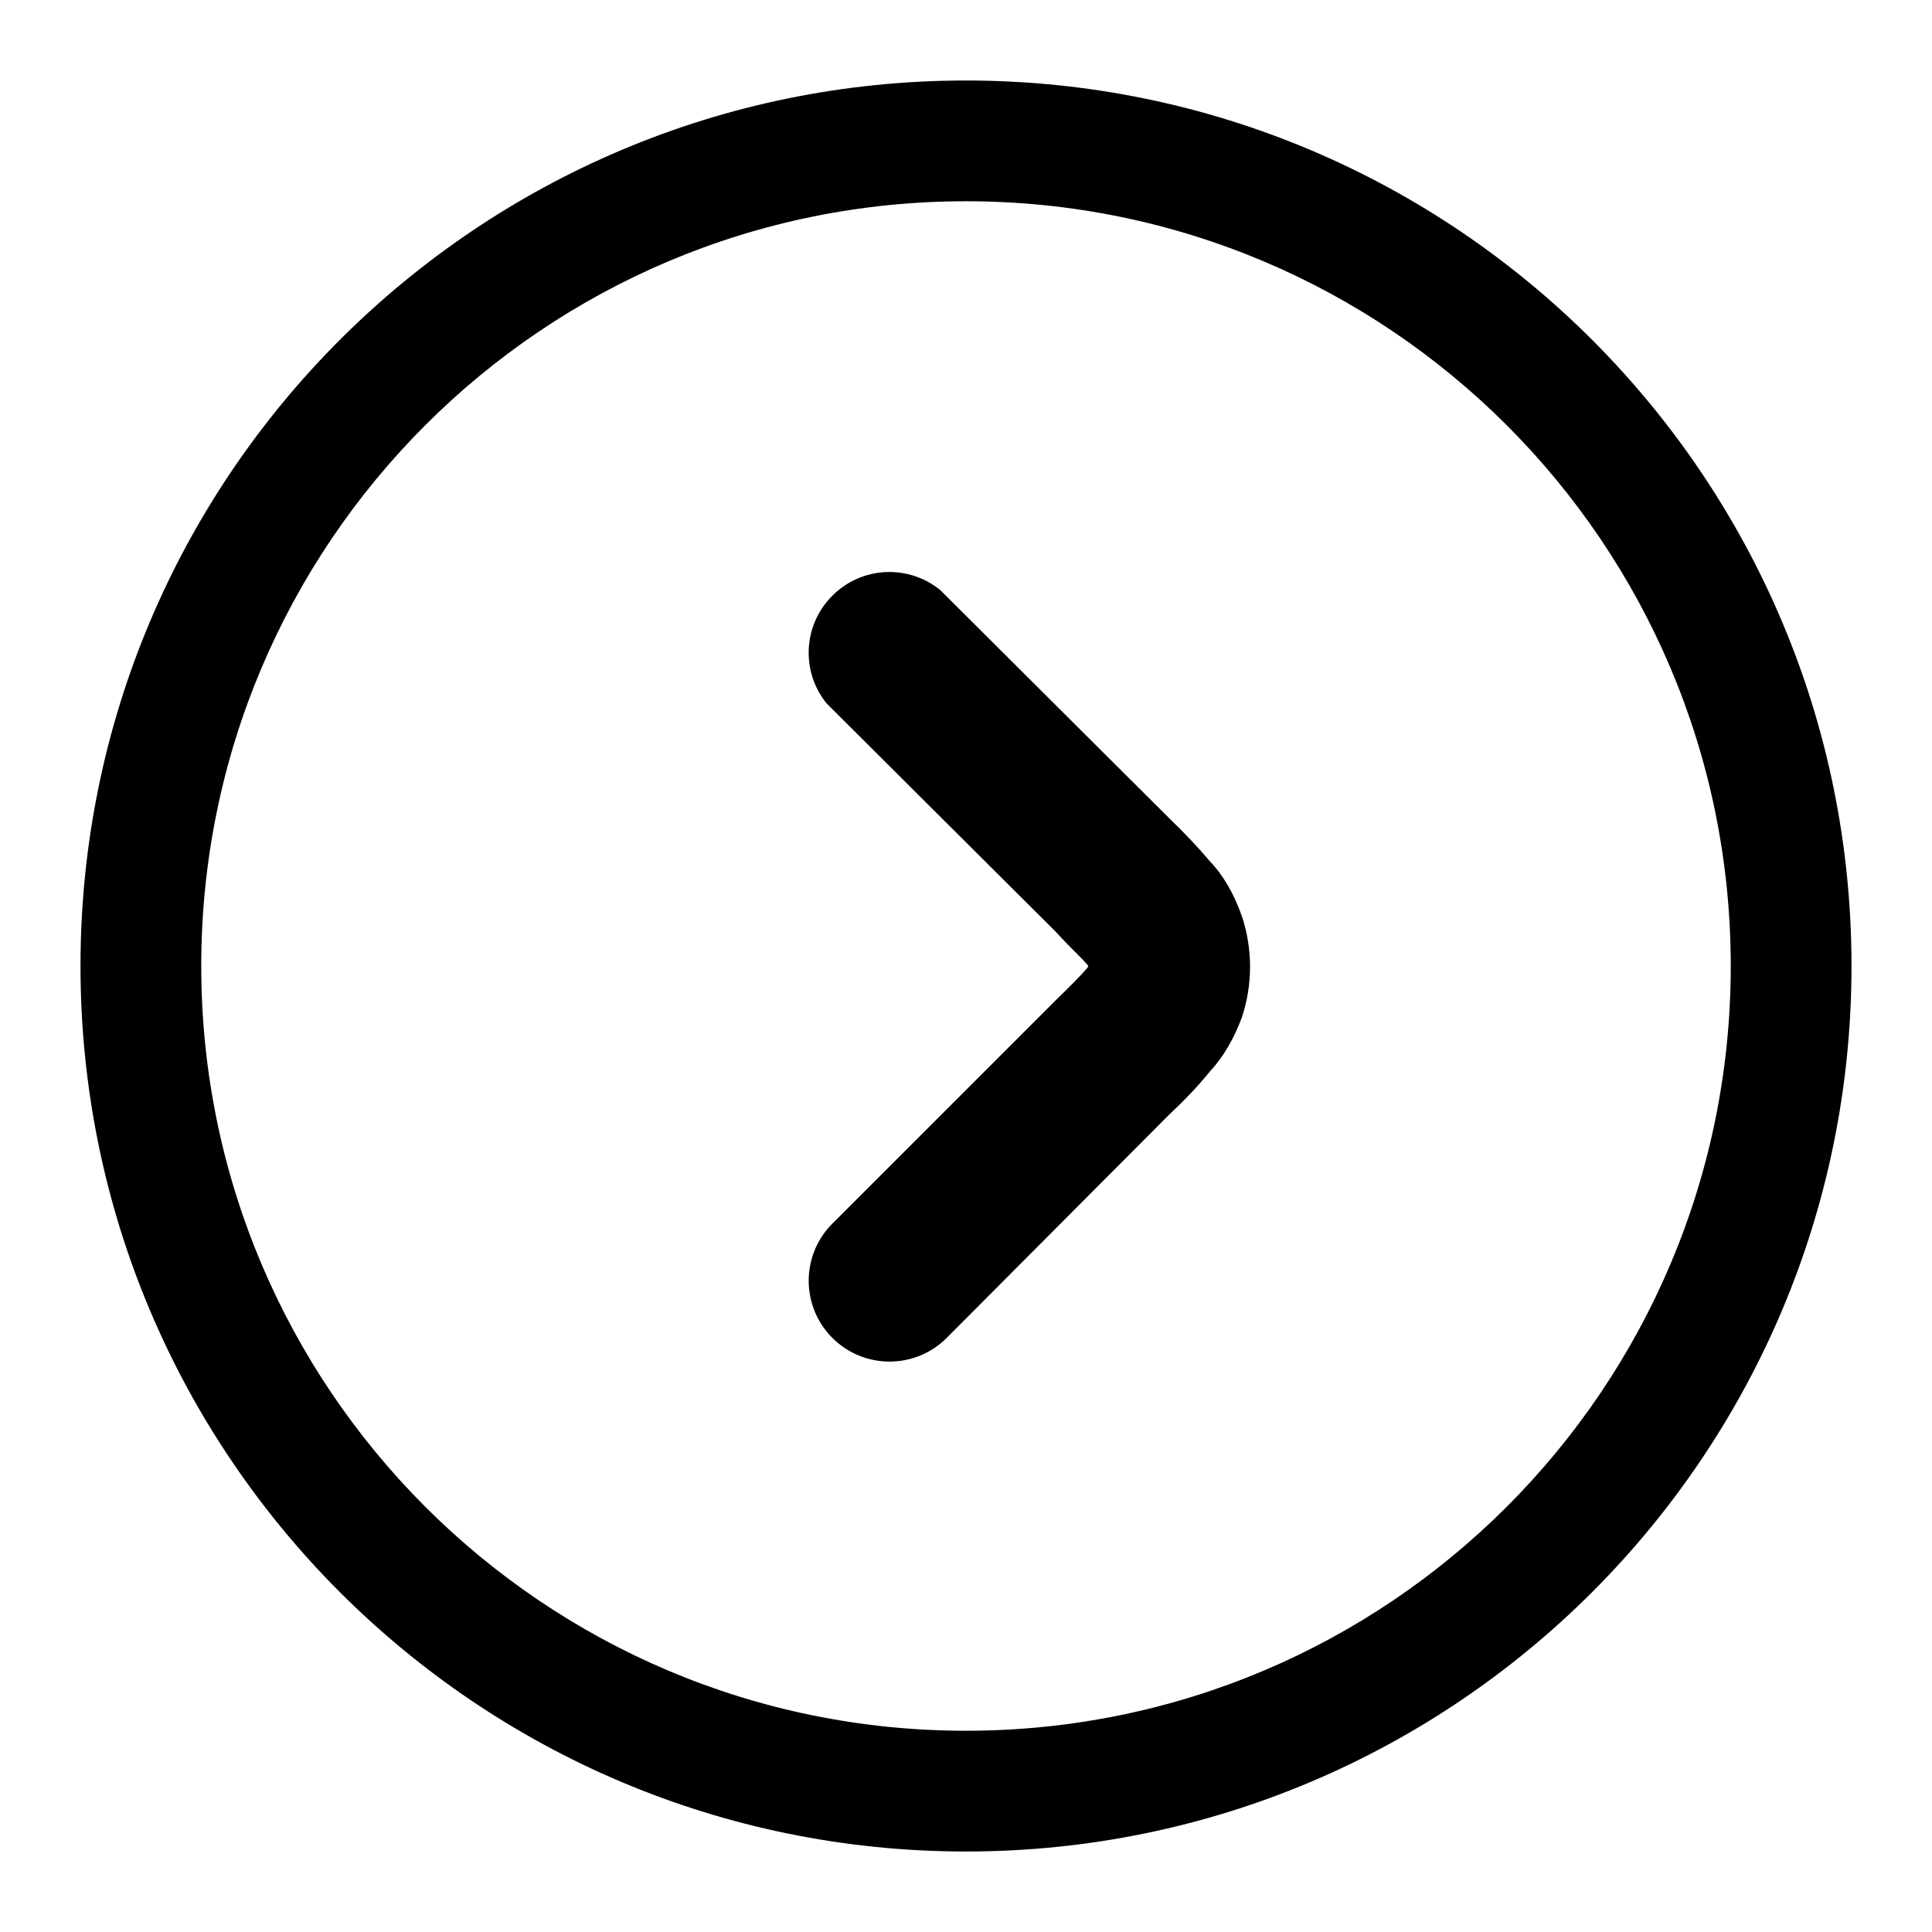
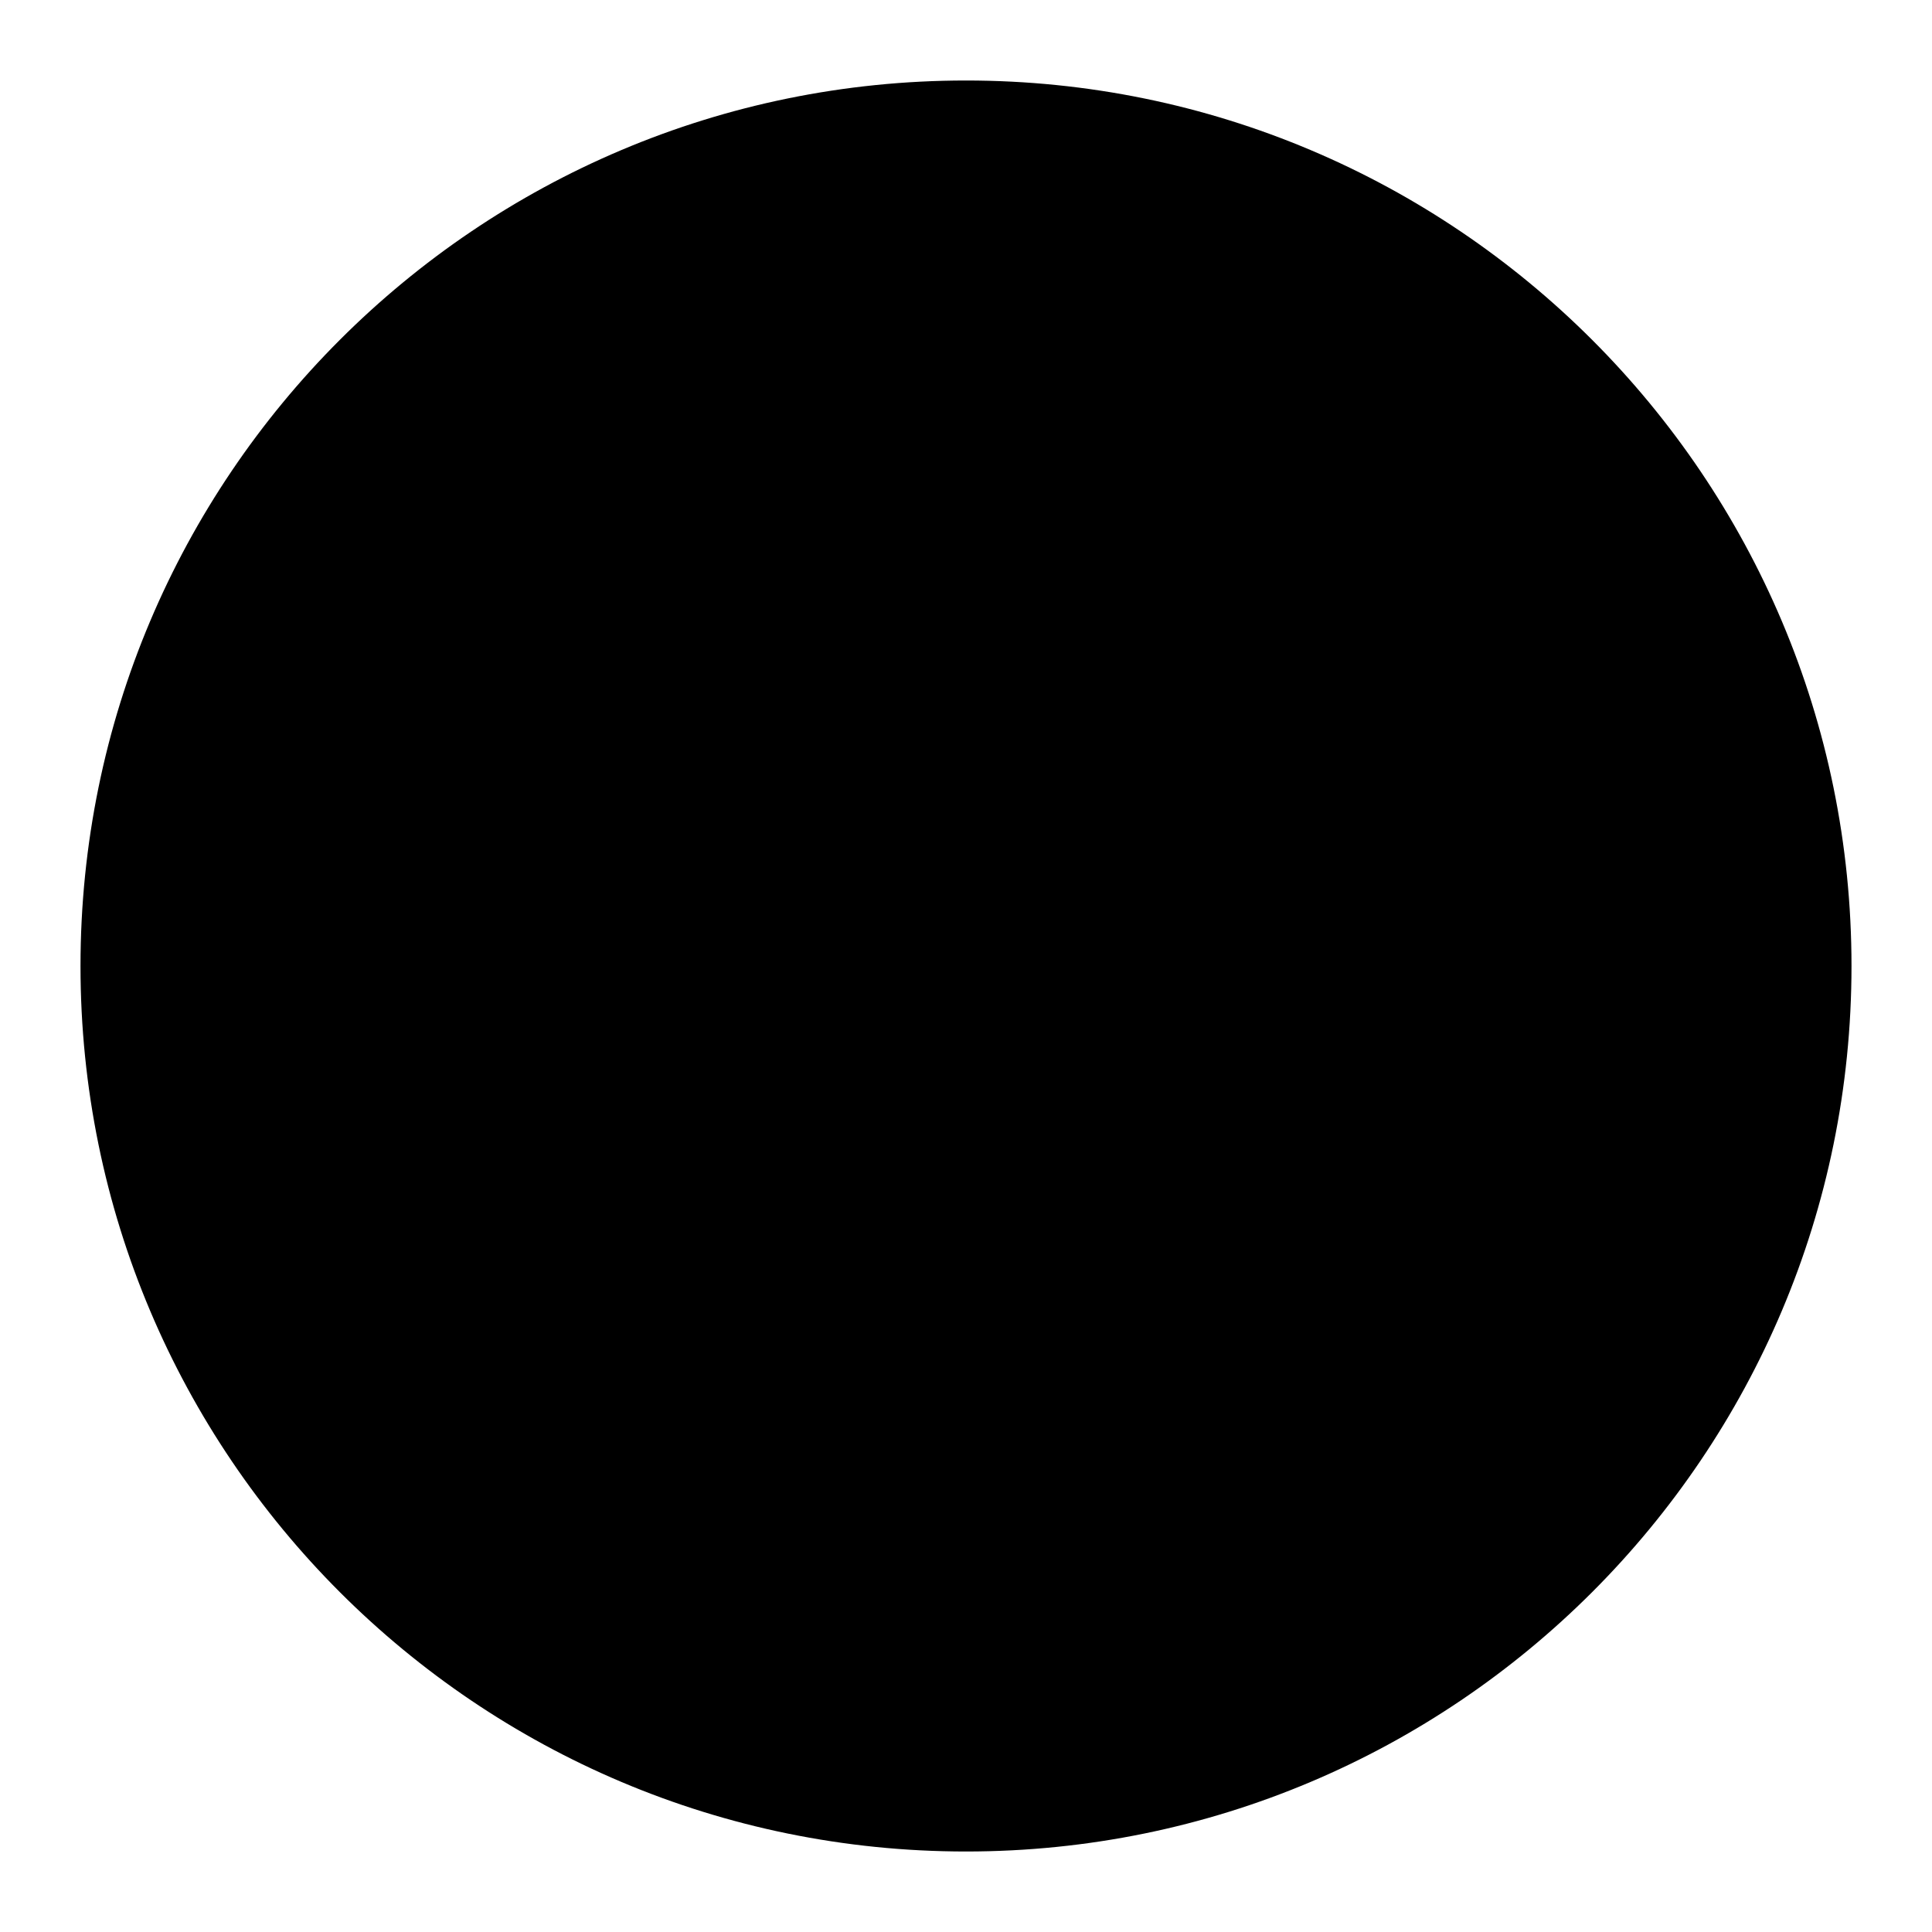
<svg xmlns="http://www.w3.org/2000/svg" viewBox="0 0 24 24" width="24" height="24">
-   <path d="M10.34 7.4A1 1 0 0 1 11.68 7.33L14.53 10.17Q14.82 10.45 15.03 10.7Q15.28 10.96 15.43 11.39A2 2 0 0 1 15.43 12.63Q15.28 13.04 15.03 13.31Q14.82 13.57 14.53 13.84L11.76 16.62A1 1 0 0 1 10.34 15.2L13.11 12.43Q13.41 12.14 13.51 12.02L13.52 12C13.44 11.9 13.32 11.8 13.12 11.58L10.27 8.74A1 1 0 0 1 10.34 7.4" />
-   <path fill-rule="evenodd" d="M12 1A11 11 0 1 1 12 23A11 11 0 0 1 12 1M12 2.5A9.5 9.5 0 1 0 12 21.5A9.5 9.5 0 0 0 12 2.5" clip-rule="evenodd" />
+   <path d="M1 12a11 11 0 1 0 22 0a11 11 0 1 0 -22 0ZM2.5 12a9.5 9.5 0 1 0 19 0a9.5 9.5 0 1 0 -19 0ZM10.321 15.182L13.504 12L10.349 8.846A1 1 0 0 1 11.763 7.432L14.918 10.586A2 2 0 0 1 14.918 13.414L11.736 16.596A1 1 0 0 1 10.321 15.182Z" />
</svg>
